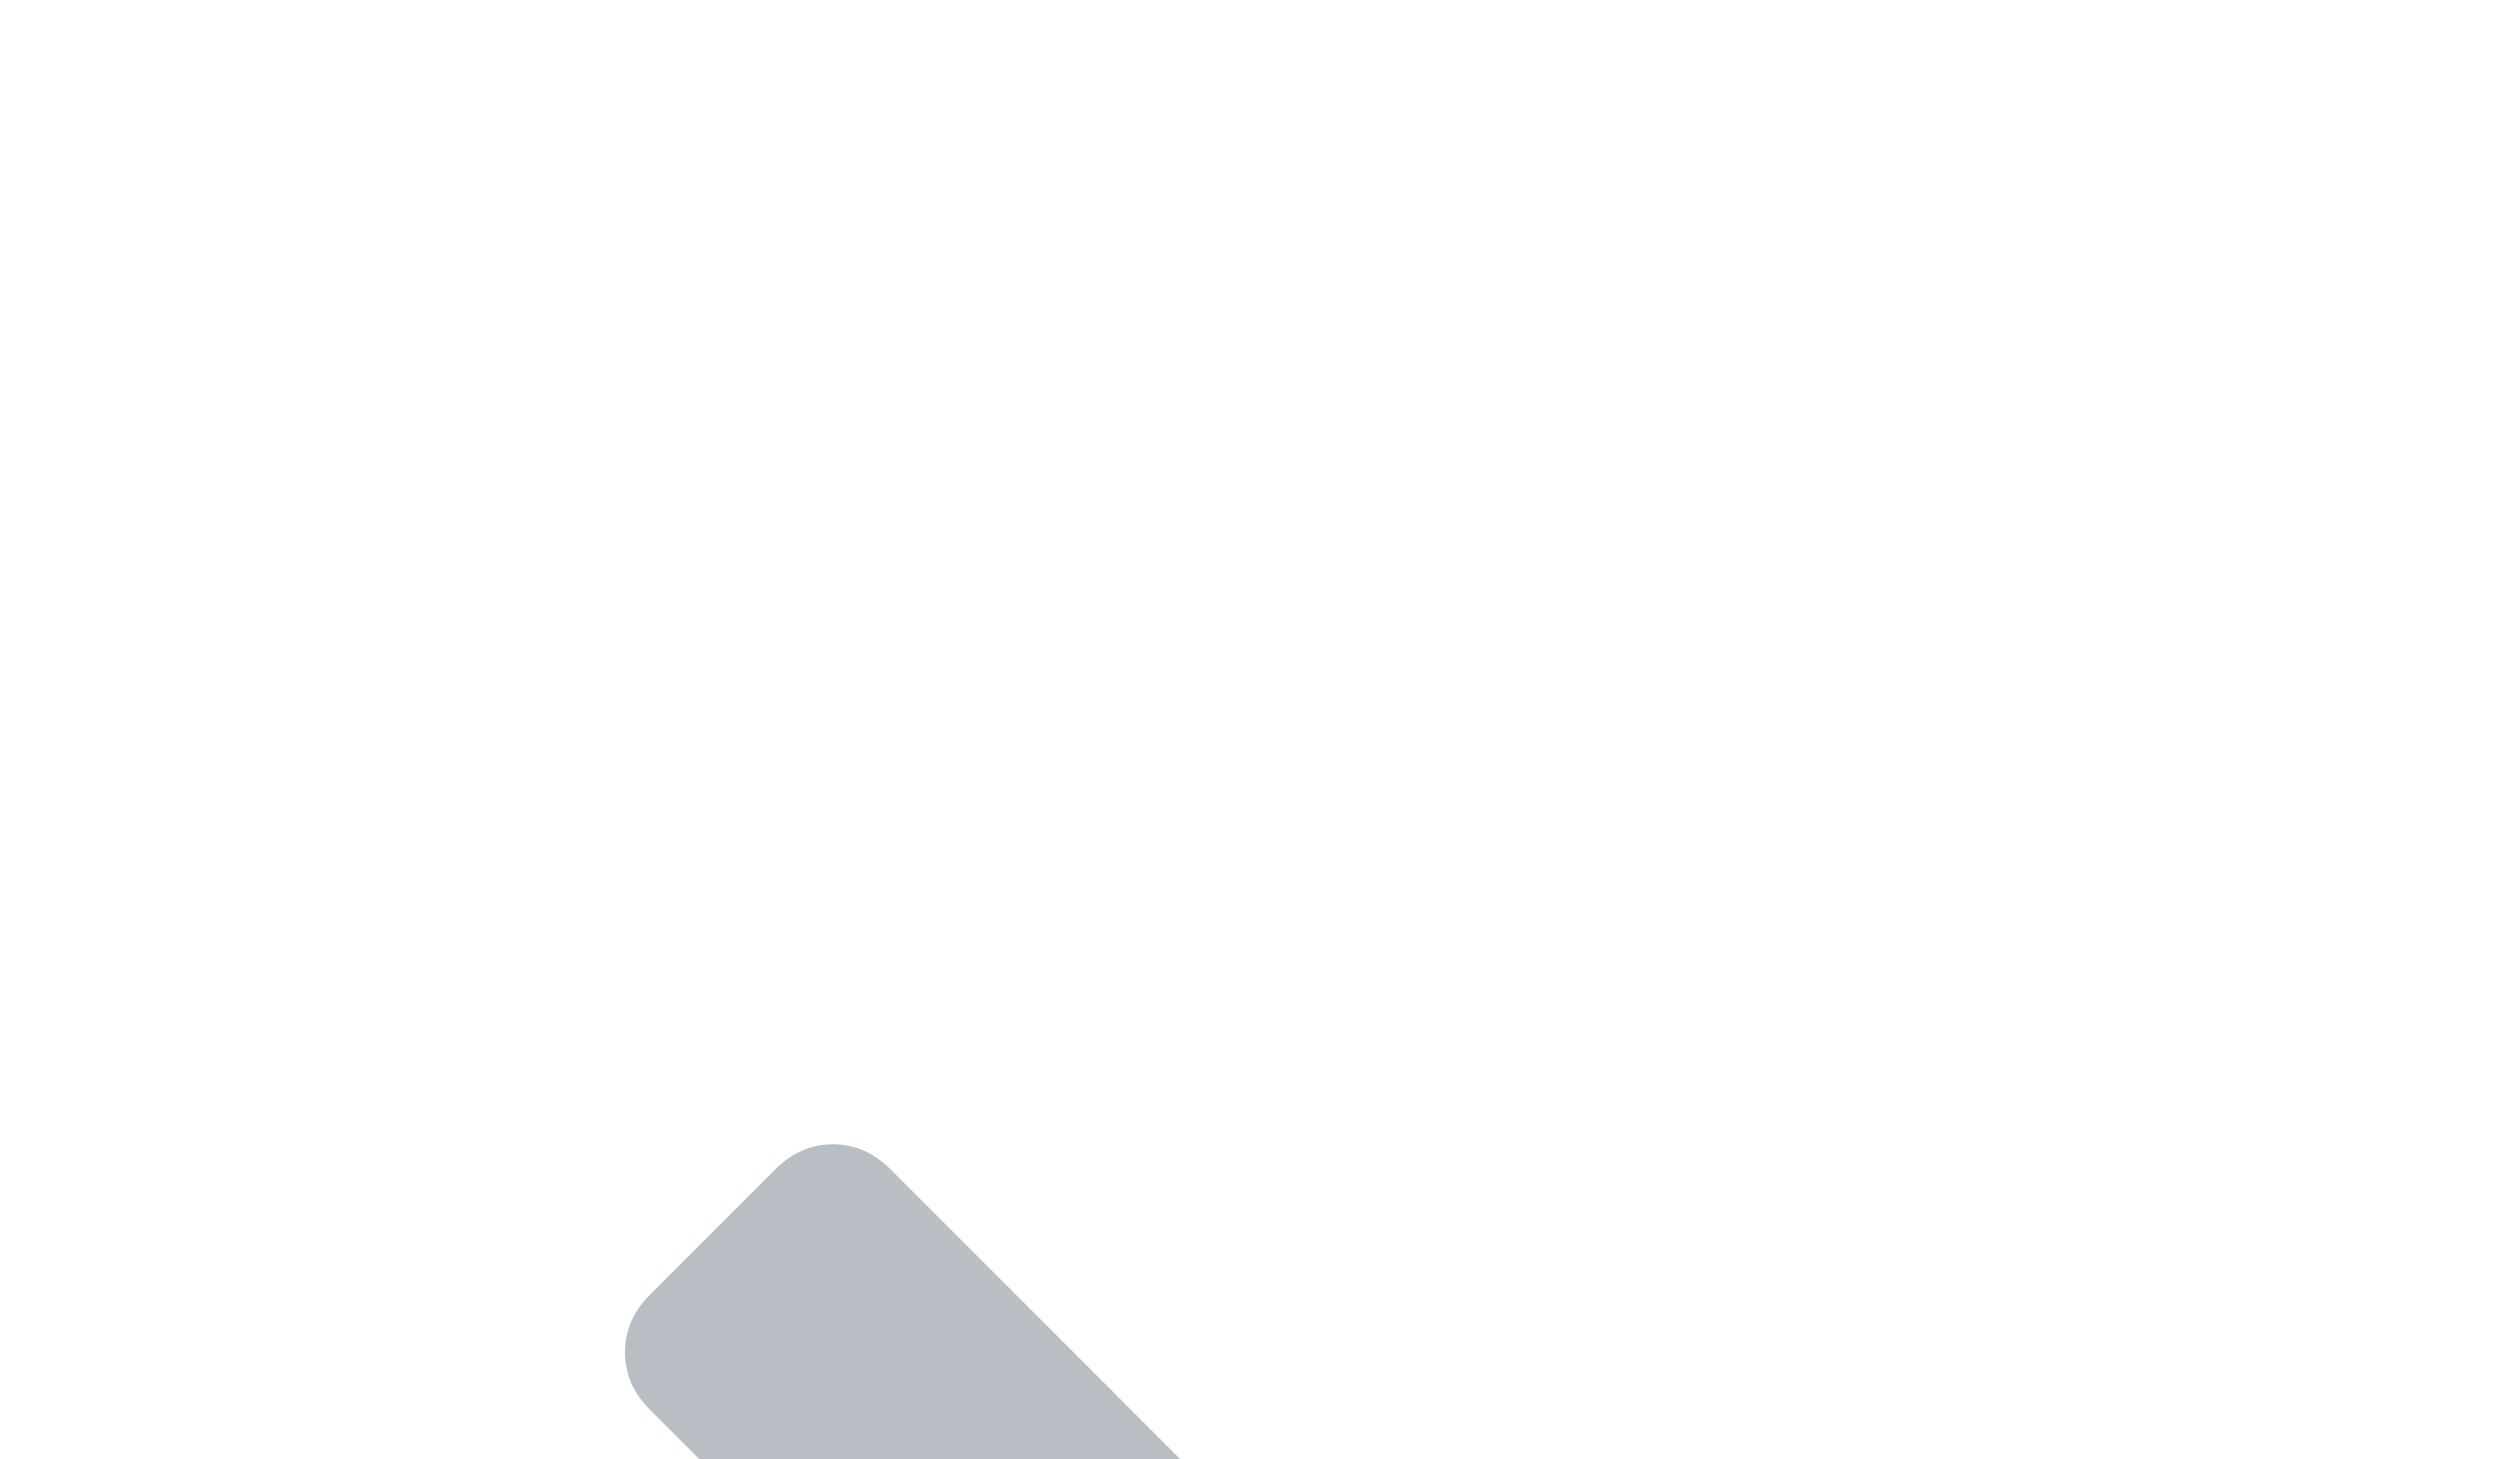
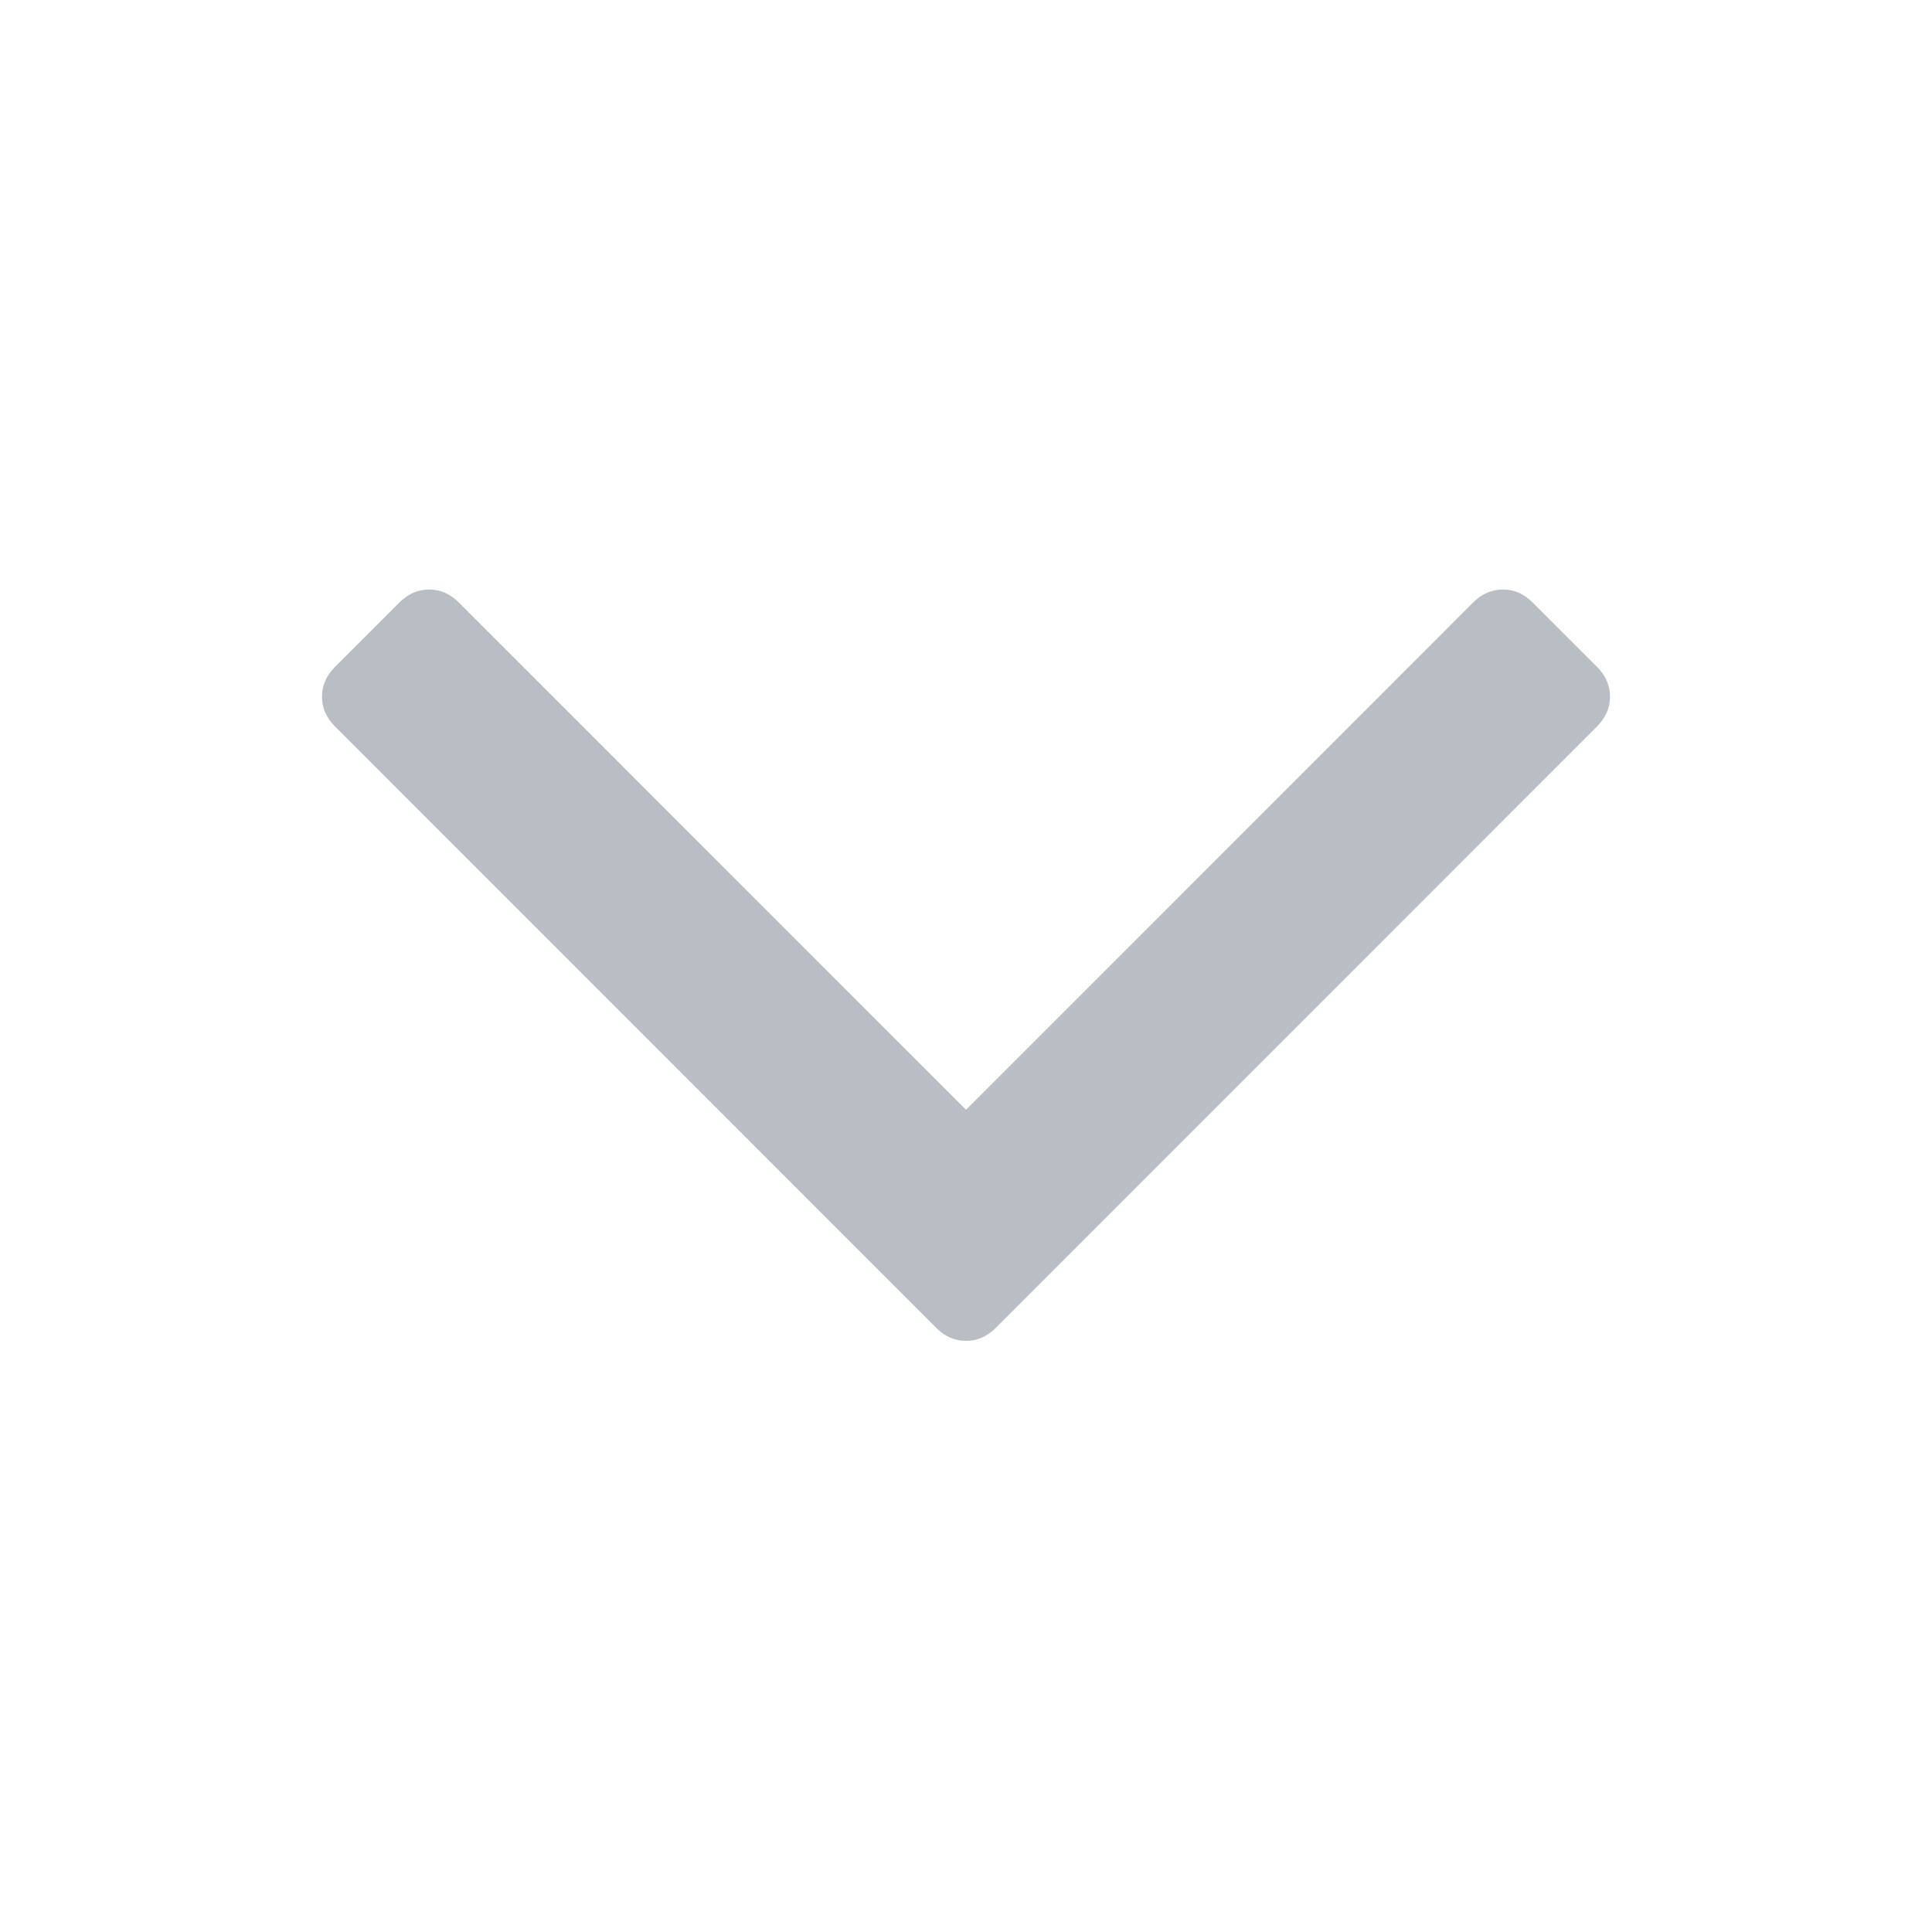
- <svg xmlns="http://www.w3.org/2000/svg" viewbox="0 0 360 360">
+ <svg xmlns="http://www.w3.org/2000/svg" viewBox="0 0 360 360">
  <style>.icon{fill:#B8BEC4;fill-rule:evenodd;}</style>
  <path class="icon" d="M180,249.85c-2.085,0-3.93-0.805-5.531-2.404L62.405,135.348c-1.604-1.604-2.405-3.45-2.405-5.532   c0-2.086,0.8-3.932,2.405-5.533l12.024-12.027c1.601-1.605,3.445-2.405,5.531-2.405c2.082,0,3.926,0.8,5.531,2.405L180,206.792   l94.509-94.537c1.601-1.605,3.446-2.405,5.532-2.405c2.082,0,3.927,0.8,5.53,2.405l12.024,12.027   c1.602,1.601,2.405,3.447,2.405,5.533c0,2.082-0.804,3.928-2.405,5.532L185.53,247.446C183.925,249.045,182.082,249.85,180,249.85z   " />
</svg>
